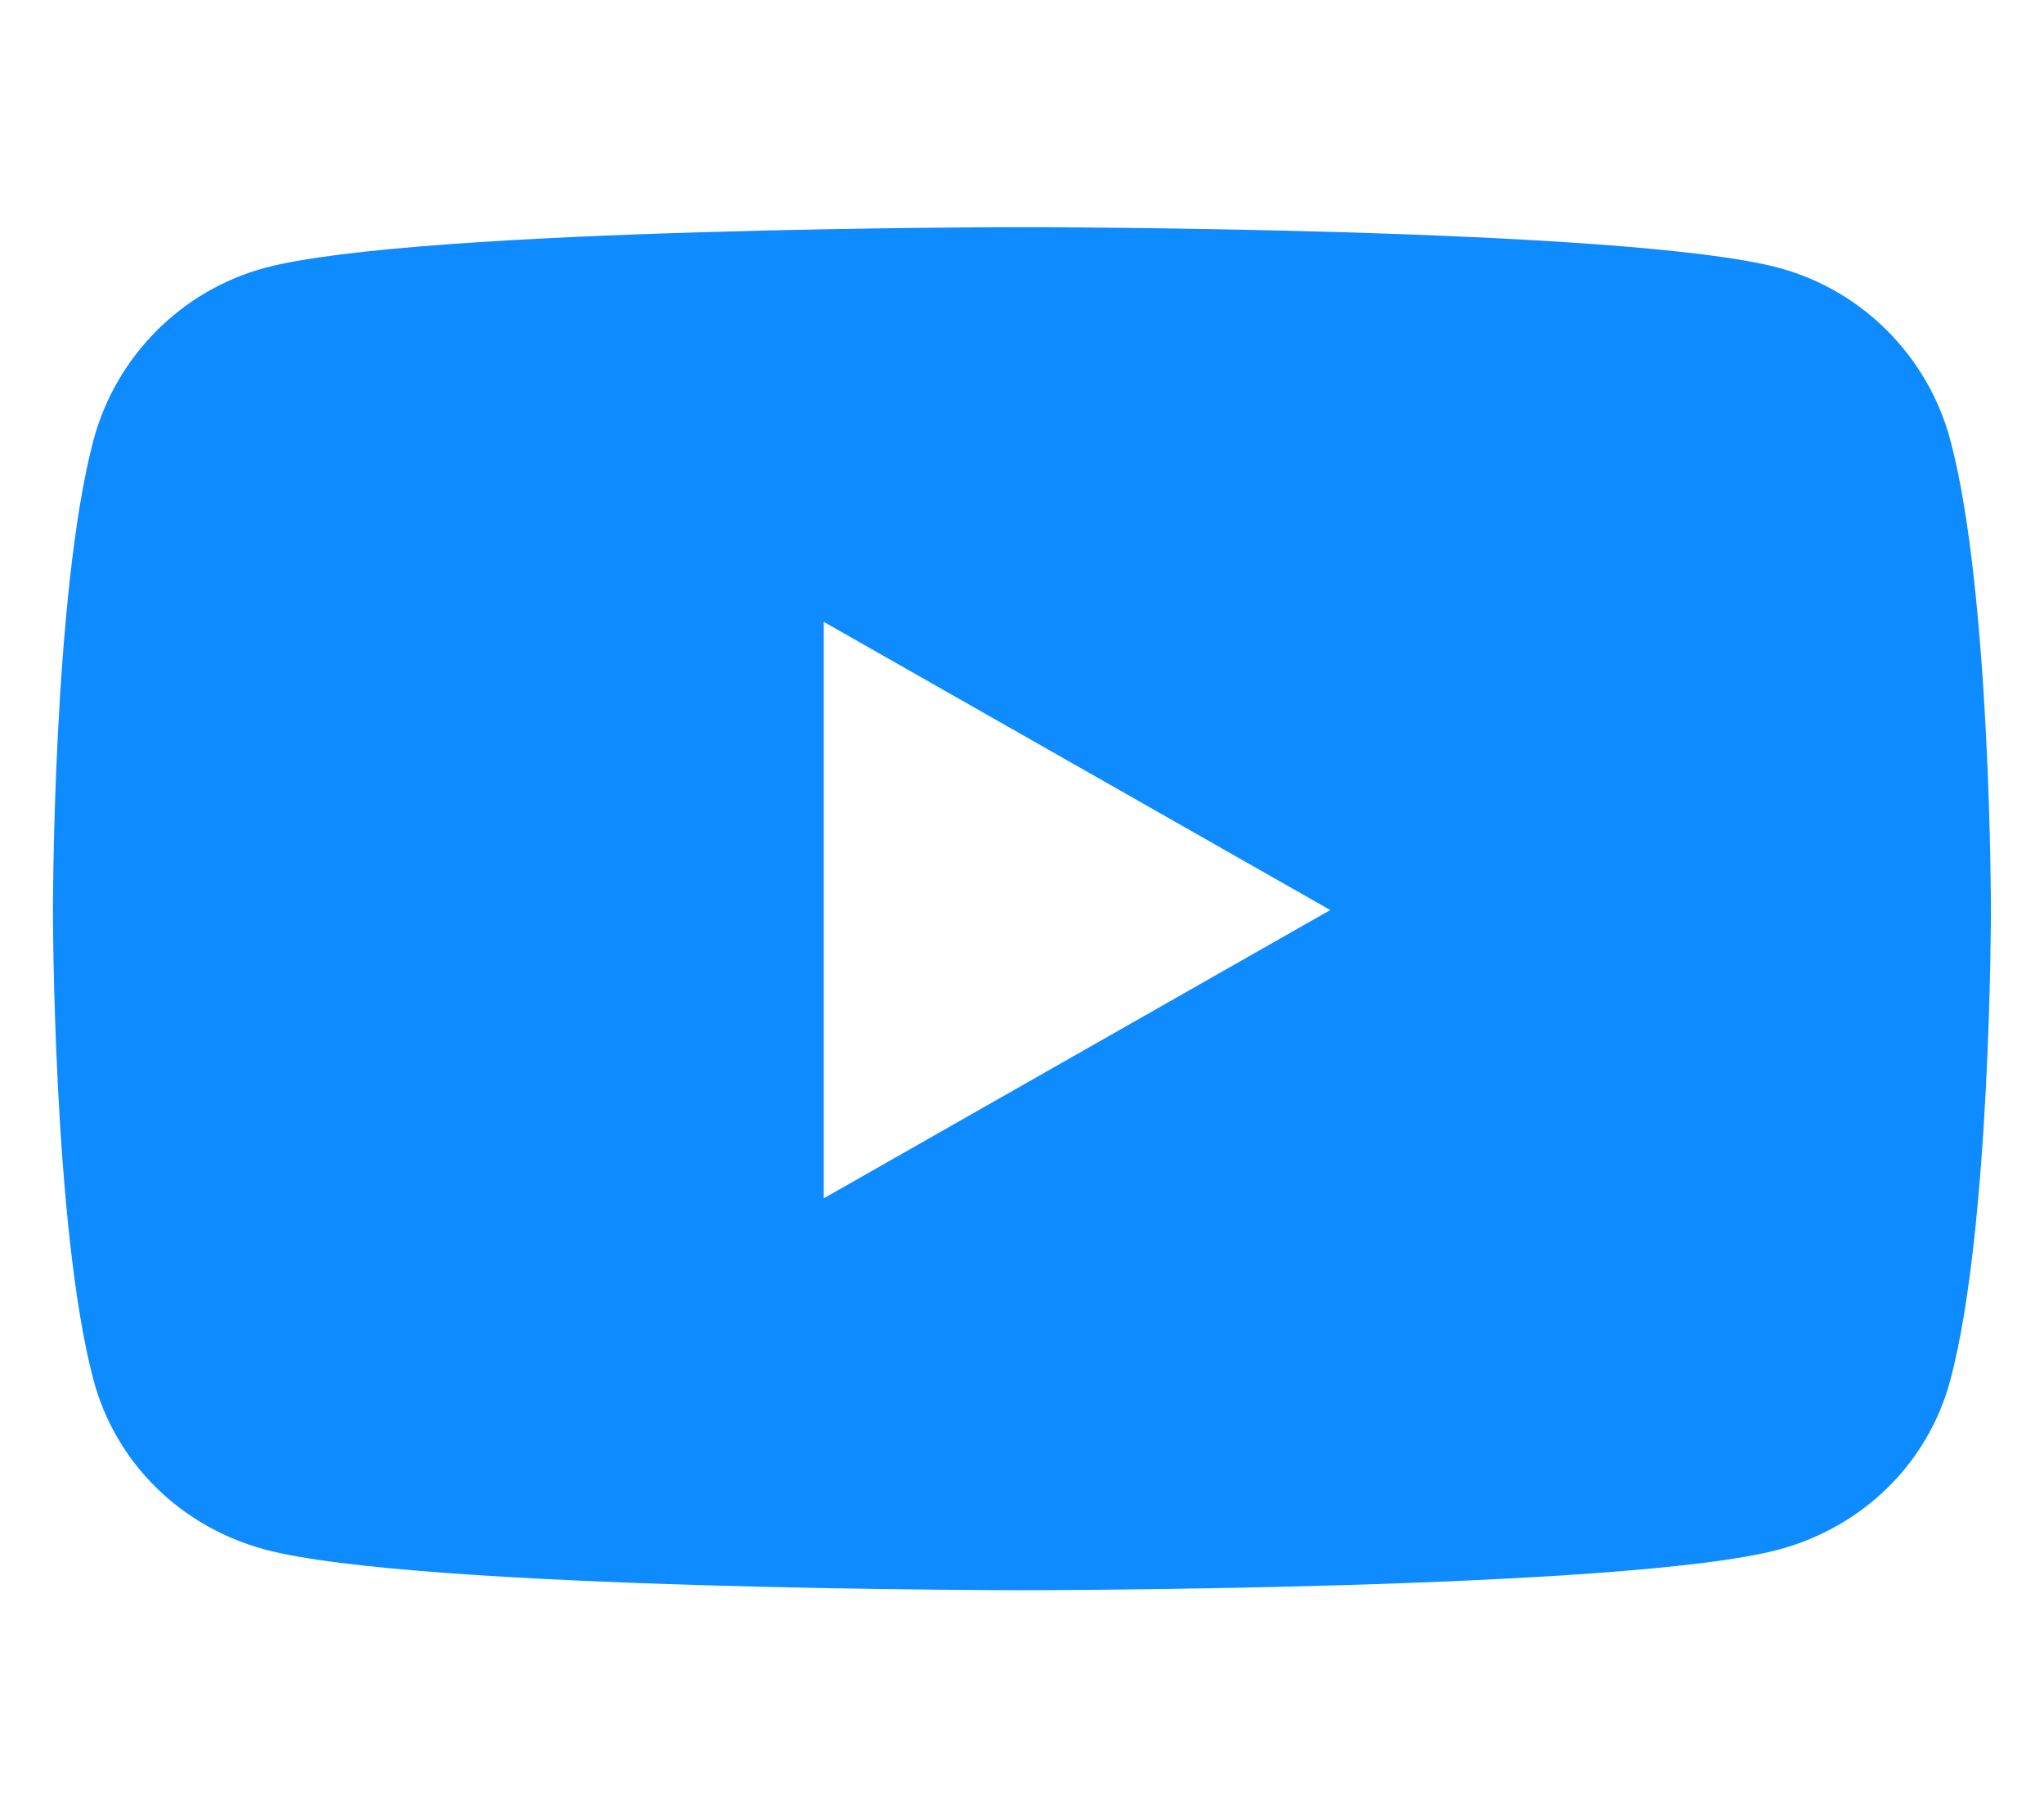
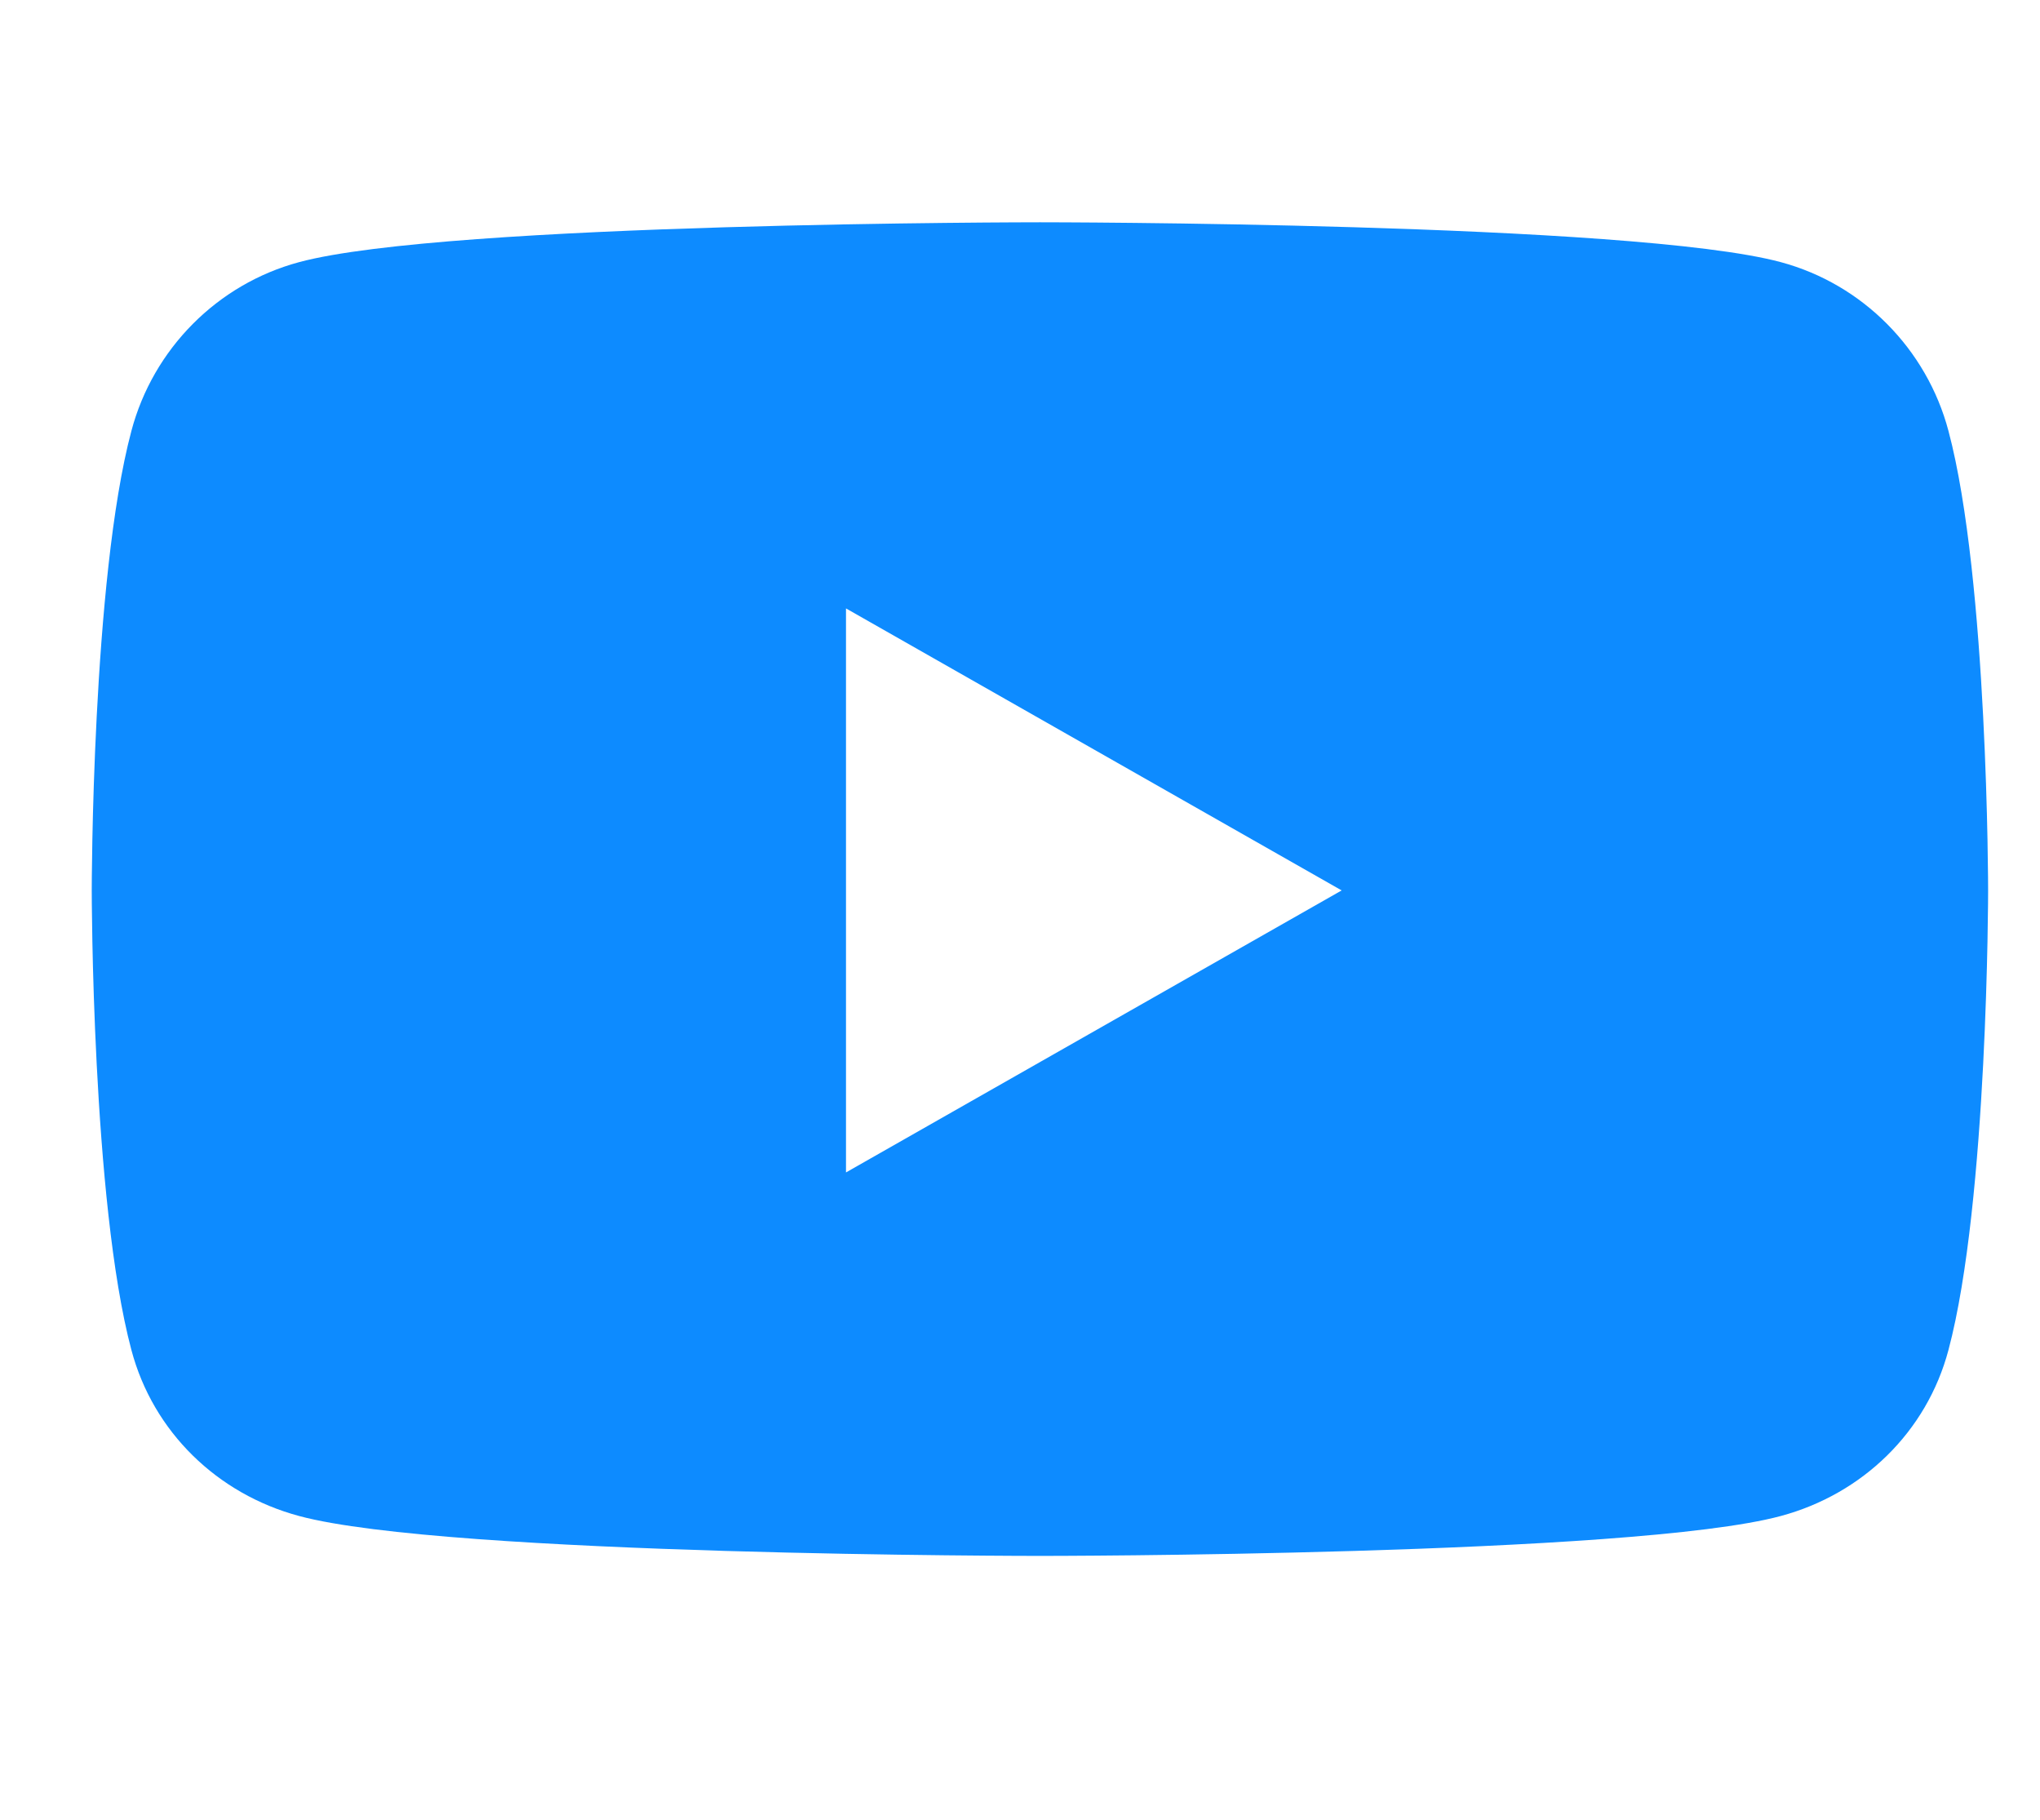
- <svg xmlns="http://www.w3.org/2000/svg" width="27" height="24" viewBox="0 0 27 24" fill="none">
-   <path d="M25.764 5.816C25.47 4.708 24.602 3.835 23.501 3.538C21.505 3 13.499 3 13.499 3C13.499 3 5.494 3 3.497 3.538C2.396 3.835 1.529 4.708 1.234 5.816C0.699 7.826 0.699 12.018 0.699 12.018C0.699 12.018 0.699 16.211 1.234 18.22C1.529 19.329 2.396 20.165 3.497 20.462C5.494 21 13.499 21 13.499 21C13.499 21 21.505 21 23.501 20.462C24.602 20.165 25.47 19.329 25.764 18.22C26.299 16.211 26.299 12.018 26.299 12.018C26.299 12.018 26.299 7.826 25.764 5.816ZM10.881 15.825V8.212L17.572 12.018L10.881 15.825Z" fill="#0D8BFF" />
+ <svg xmlns="http://www.w3.org/2000/svg" width="37" height="33" viewBox="0 0 37 33" fill="none">
+   <path d="M35.34 7.815C34.945 6.325 33.779 5.152 32.3 4.754C29.617 4.031 18.862 4.031 18.862 4.031C18.862 4.031 8.106 4.031 5.424 4.754C3.944 5.152 2.778 6.325 2.383 7.815C1.664 10.514 1.664 16.147 1.664 16.147C1.664 16.147 1.664 21.78 2.383 24.48C2.778 25.969 3.944 27.093 5.424 27.491C8.106 28.215 18.862 28.215 18.862 28.215C18.862 28.215 29.617 28.215 32.3 27.491C33.779 27.093 34.945 25.969 35.34 24.48C36.059 21.78 36.059 16.147 36.059 16.147C36.059 16.147 36.059 10.514 35.34 7.815ZM15.344 21.261V11.033L24.334 16.147L15.344 21.261Z" fill="#0D8BFF" />
</svg>
